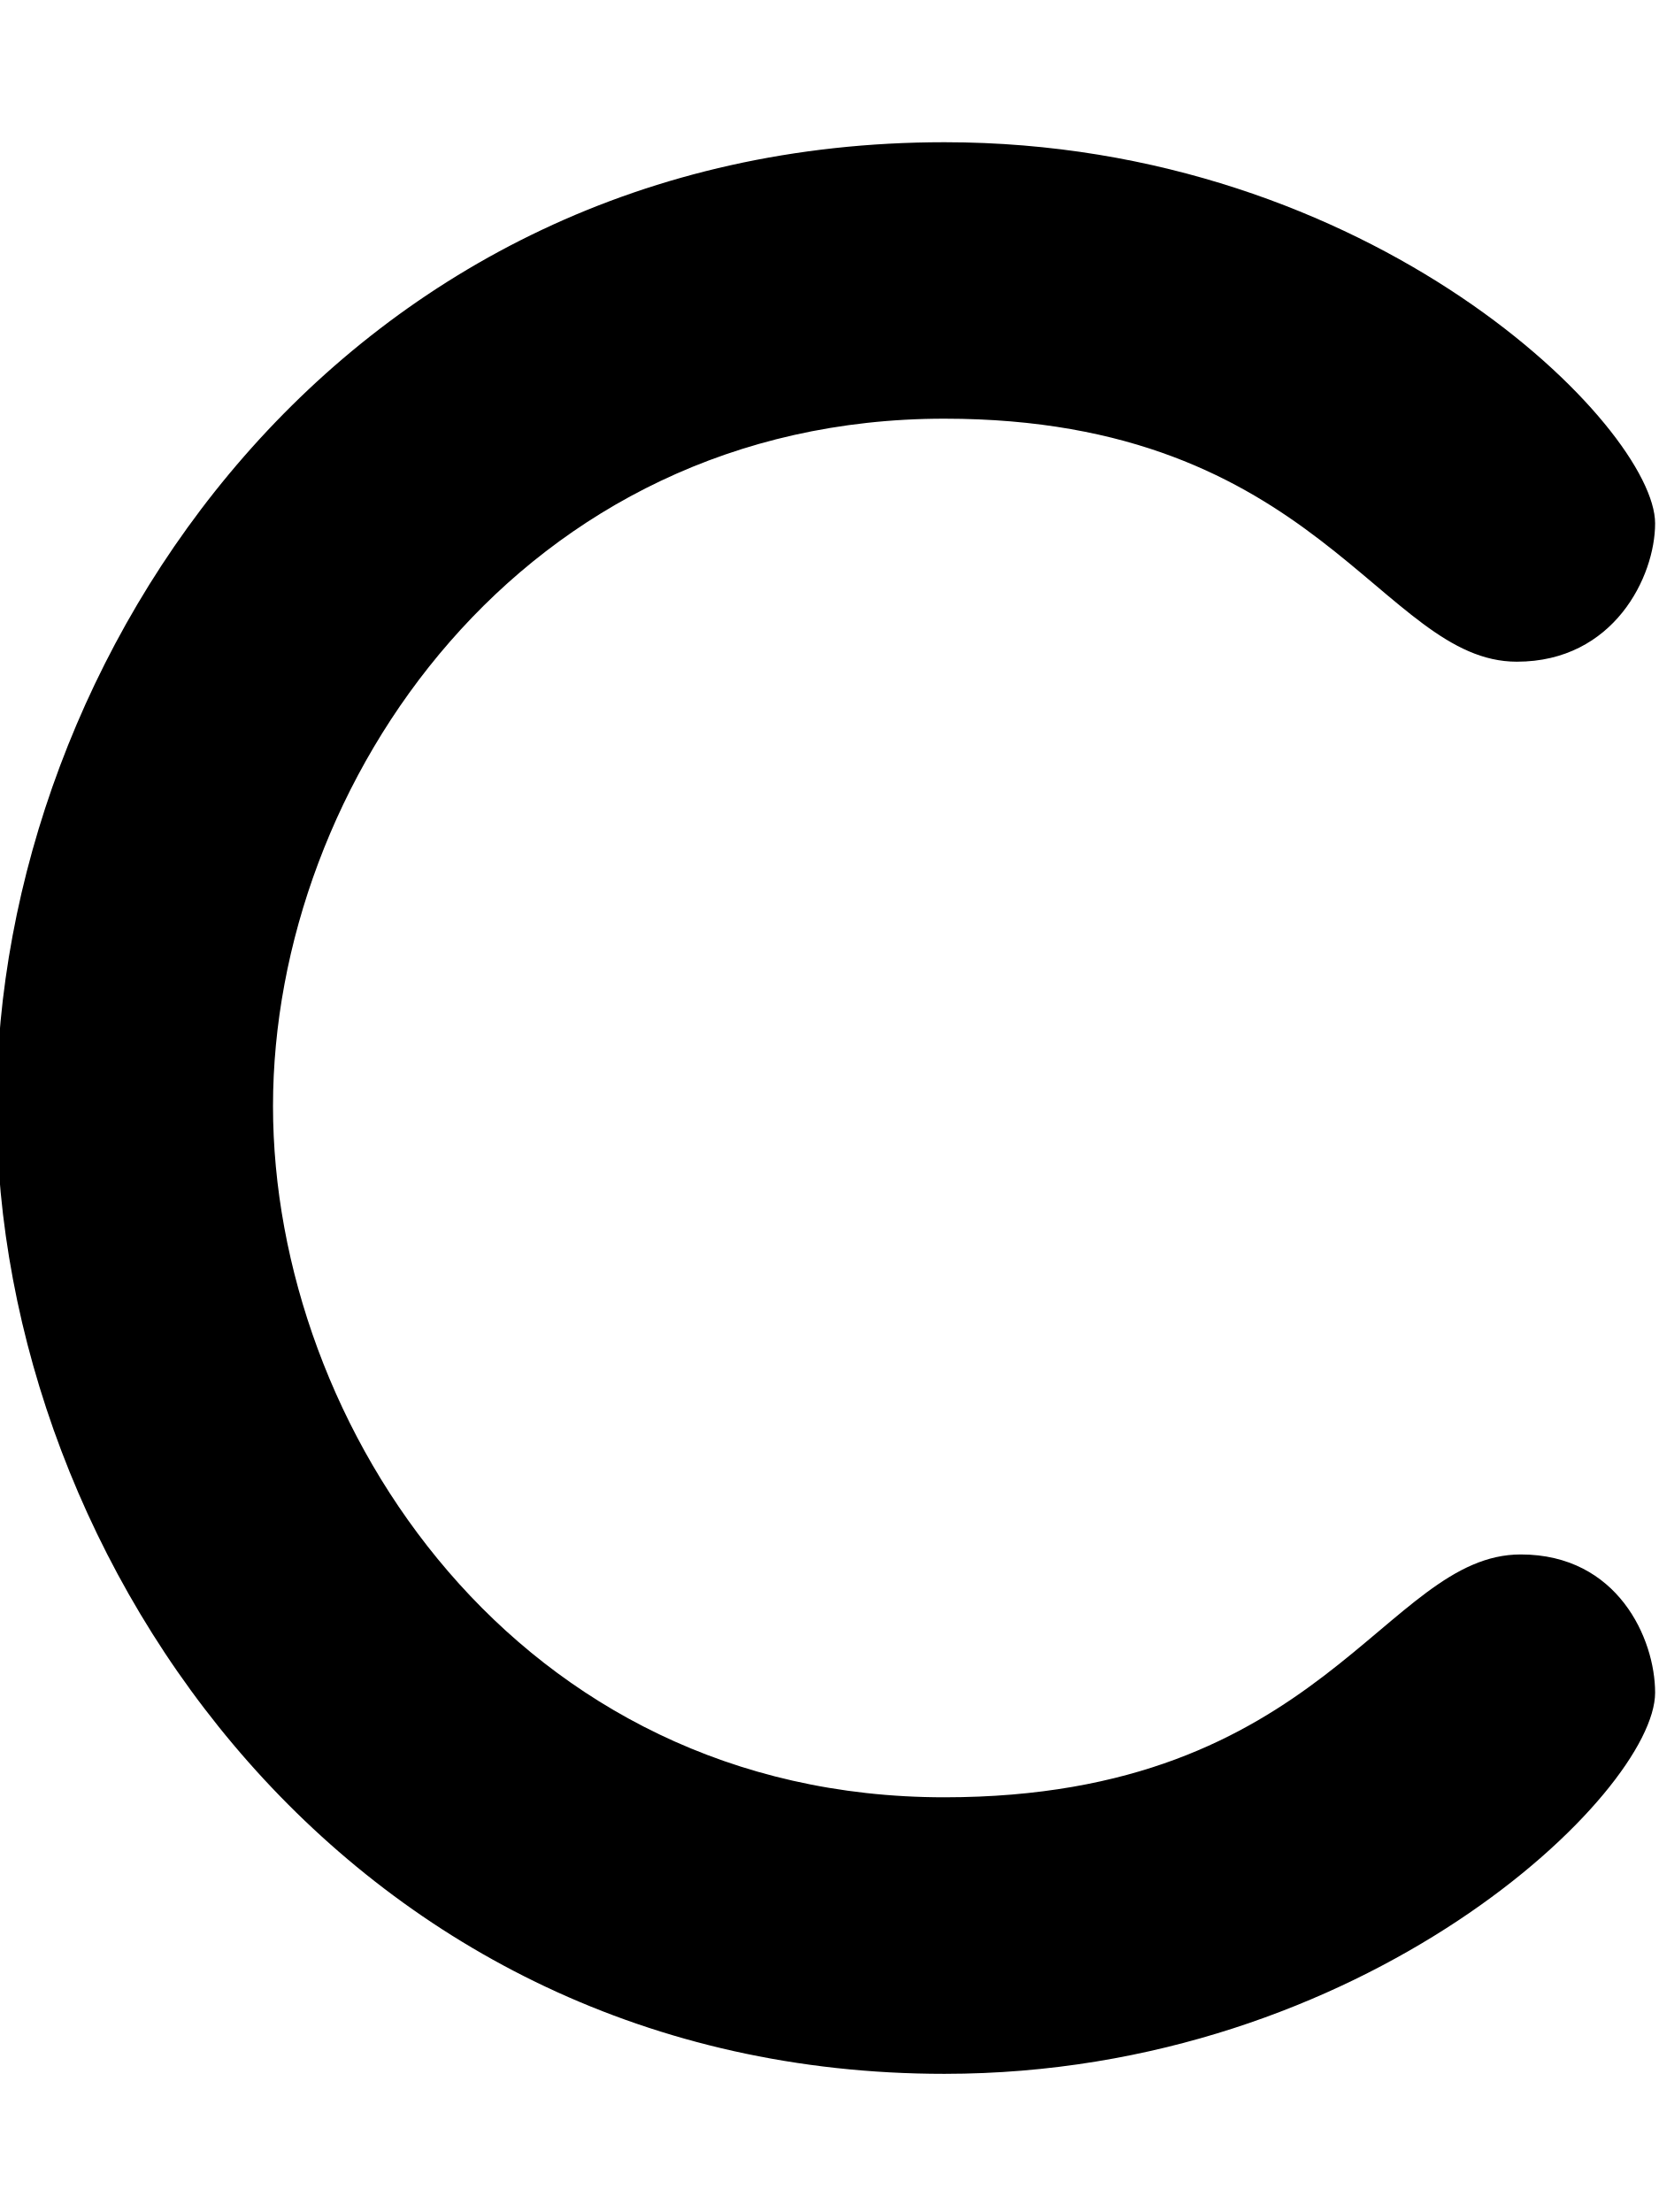
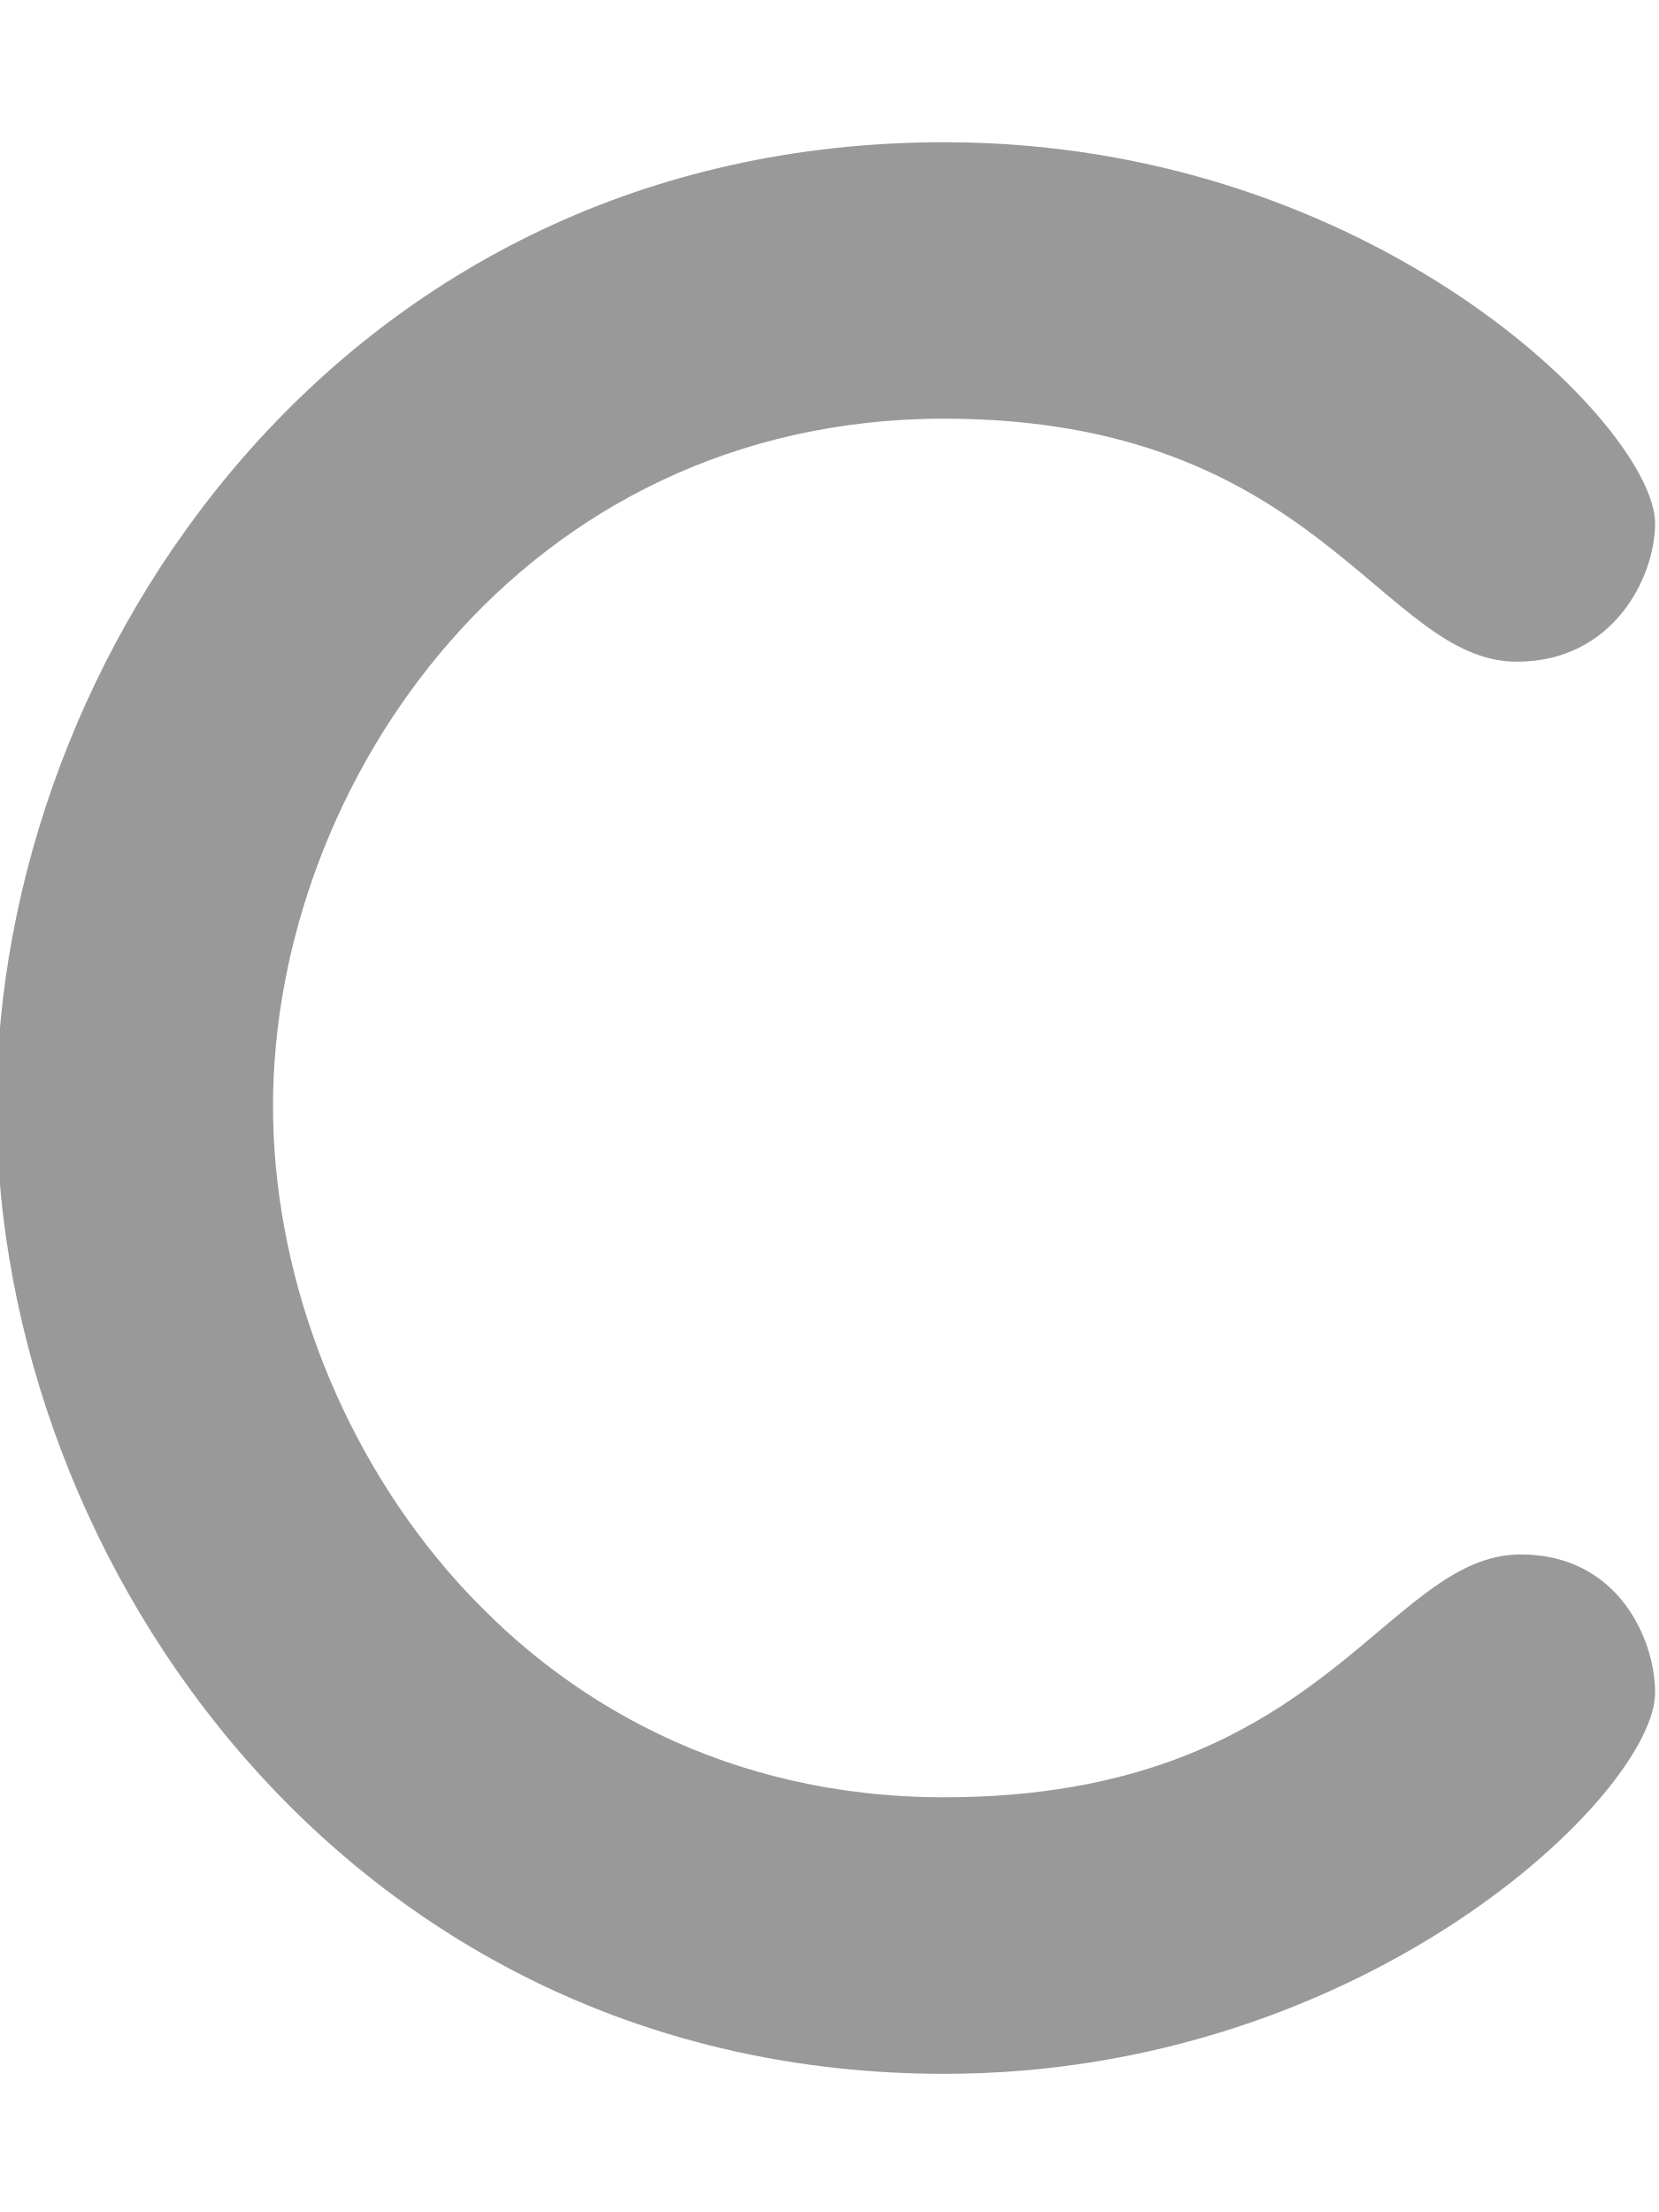
- <svg xmlns="http://www.w3.org/2000/svg" viewBox="0 0 384 512">
-   <path d="M352 359.8c22.46 0 31.1 19.53 31.1 31.99c0 23.14-66.96 88.23-164.5 88.23c-137.1 0-219.4-117.8-219.4-224c0-103.8 79.87-223.1 219.4-223.1c99.47 0 164.5 66.12 164.5 88.23c0 12.27-9.527 32.01-32.01 32.01c-31.32 0-45.8-56.25-132.5-56.25c-97.99 0-155.4 84.59-155.4 159.1c0 74.03 56.42 160 155.4 160C306.5 416 320.5 359.8 352 359.8z" />
+ <svg xmlns="http://www.w3.org/2000/svg" viewBox="0 0 384 512" version="1.1" id="svg44">
+   <defs id="defs48" />
+   <path d="M352 359.8c22.46 0 31.1 19.53 31.1 31.99c0 23.14-66.96 88.23-164.5 88.23c-137.1 0-219.4-117.8-219.4-224c0-103.8 79.87-223.1 219.4-223.1c99.47 0 164.5 66.12 164.5 88.23c0 12.27-9.527 32.01-32.01 32.01c-31.32 0-45.8-56.25-132.5-56.25c-97.99 0-155.4 84.59-155.4 159.1c0 74.03 56.42 160 155.4 160C306.5 416 320.5 359.8 352 359.8z" id="path42" style="fill:#999999" />
+   <path style="fill:#999999;stroke-width:2.169" d="M 185.366,476.462 C 137.014,468.531 98.665,448.149 63.941,411.928 28.114,374.556 7.84,330.334 1.656,276.069 -9.318,179.776 55.276,77.213 146.544,46.015 c 26.875,-9.186 47.224,-11.909 79.956,-10.699 34.098,1.261 48.984,4.454 77.229,16.567 30.908,13.254 58.104,33.739 71.588,53.922 5.561,8.324 6.656,11.815 5.795,18.481 -2.746,21.271 -24.539,33.701 -42.659,24.331 -3.454,-1.786 -12.07,-8.066 -19.147,-13.955 C 291.731,111.712 271.799,102.173 241.886,97.607 174.678,87.349 110.998,121.101 80.168,183.322 c -23.815,48.063 -23.301,98.159 1.524,148.61 8.56,17.395 13.216,23.672 29.852,40.238 16.043,15.976 23.142,21.291 38.151,28.566 32.018,15.519 67.636,19.77 103.685,12.376 22.775,-4.672 39.003,-12.937 63.366,-32.274 11.336,-8.997 24.058,-17.316 28.272,-18.486 23.231,-6.454 43.402,17.176 33.467,39.207 -5.161,11.446 -31.575,36.244 -50.176,47.108 -42.532,24.84 -96.722,35.377 -142.943,27.796 z" id="path484" />
</svg>
